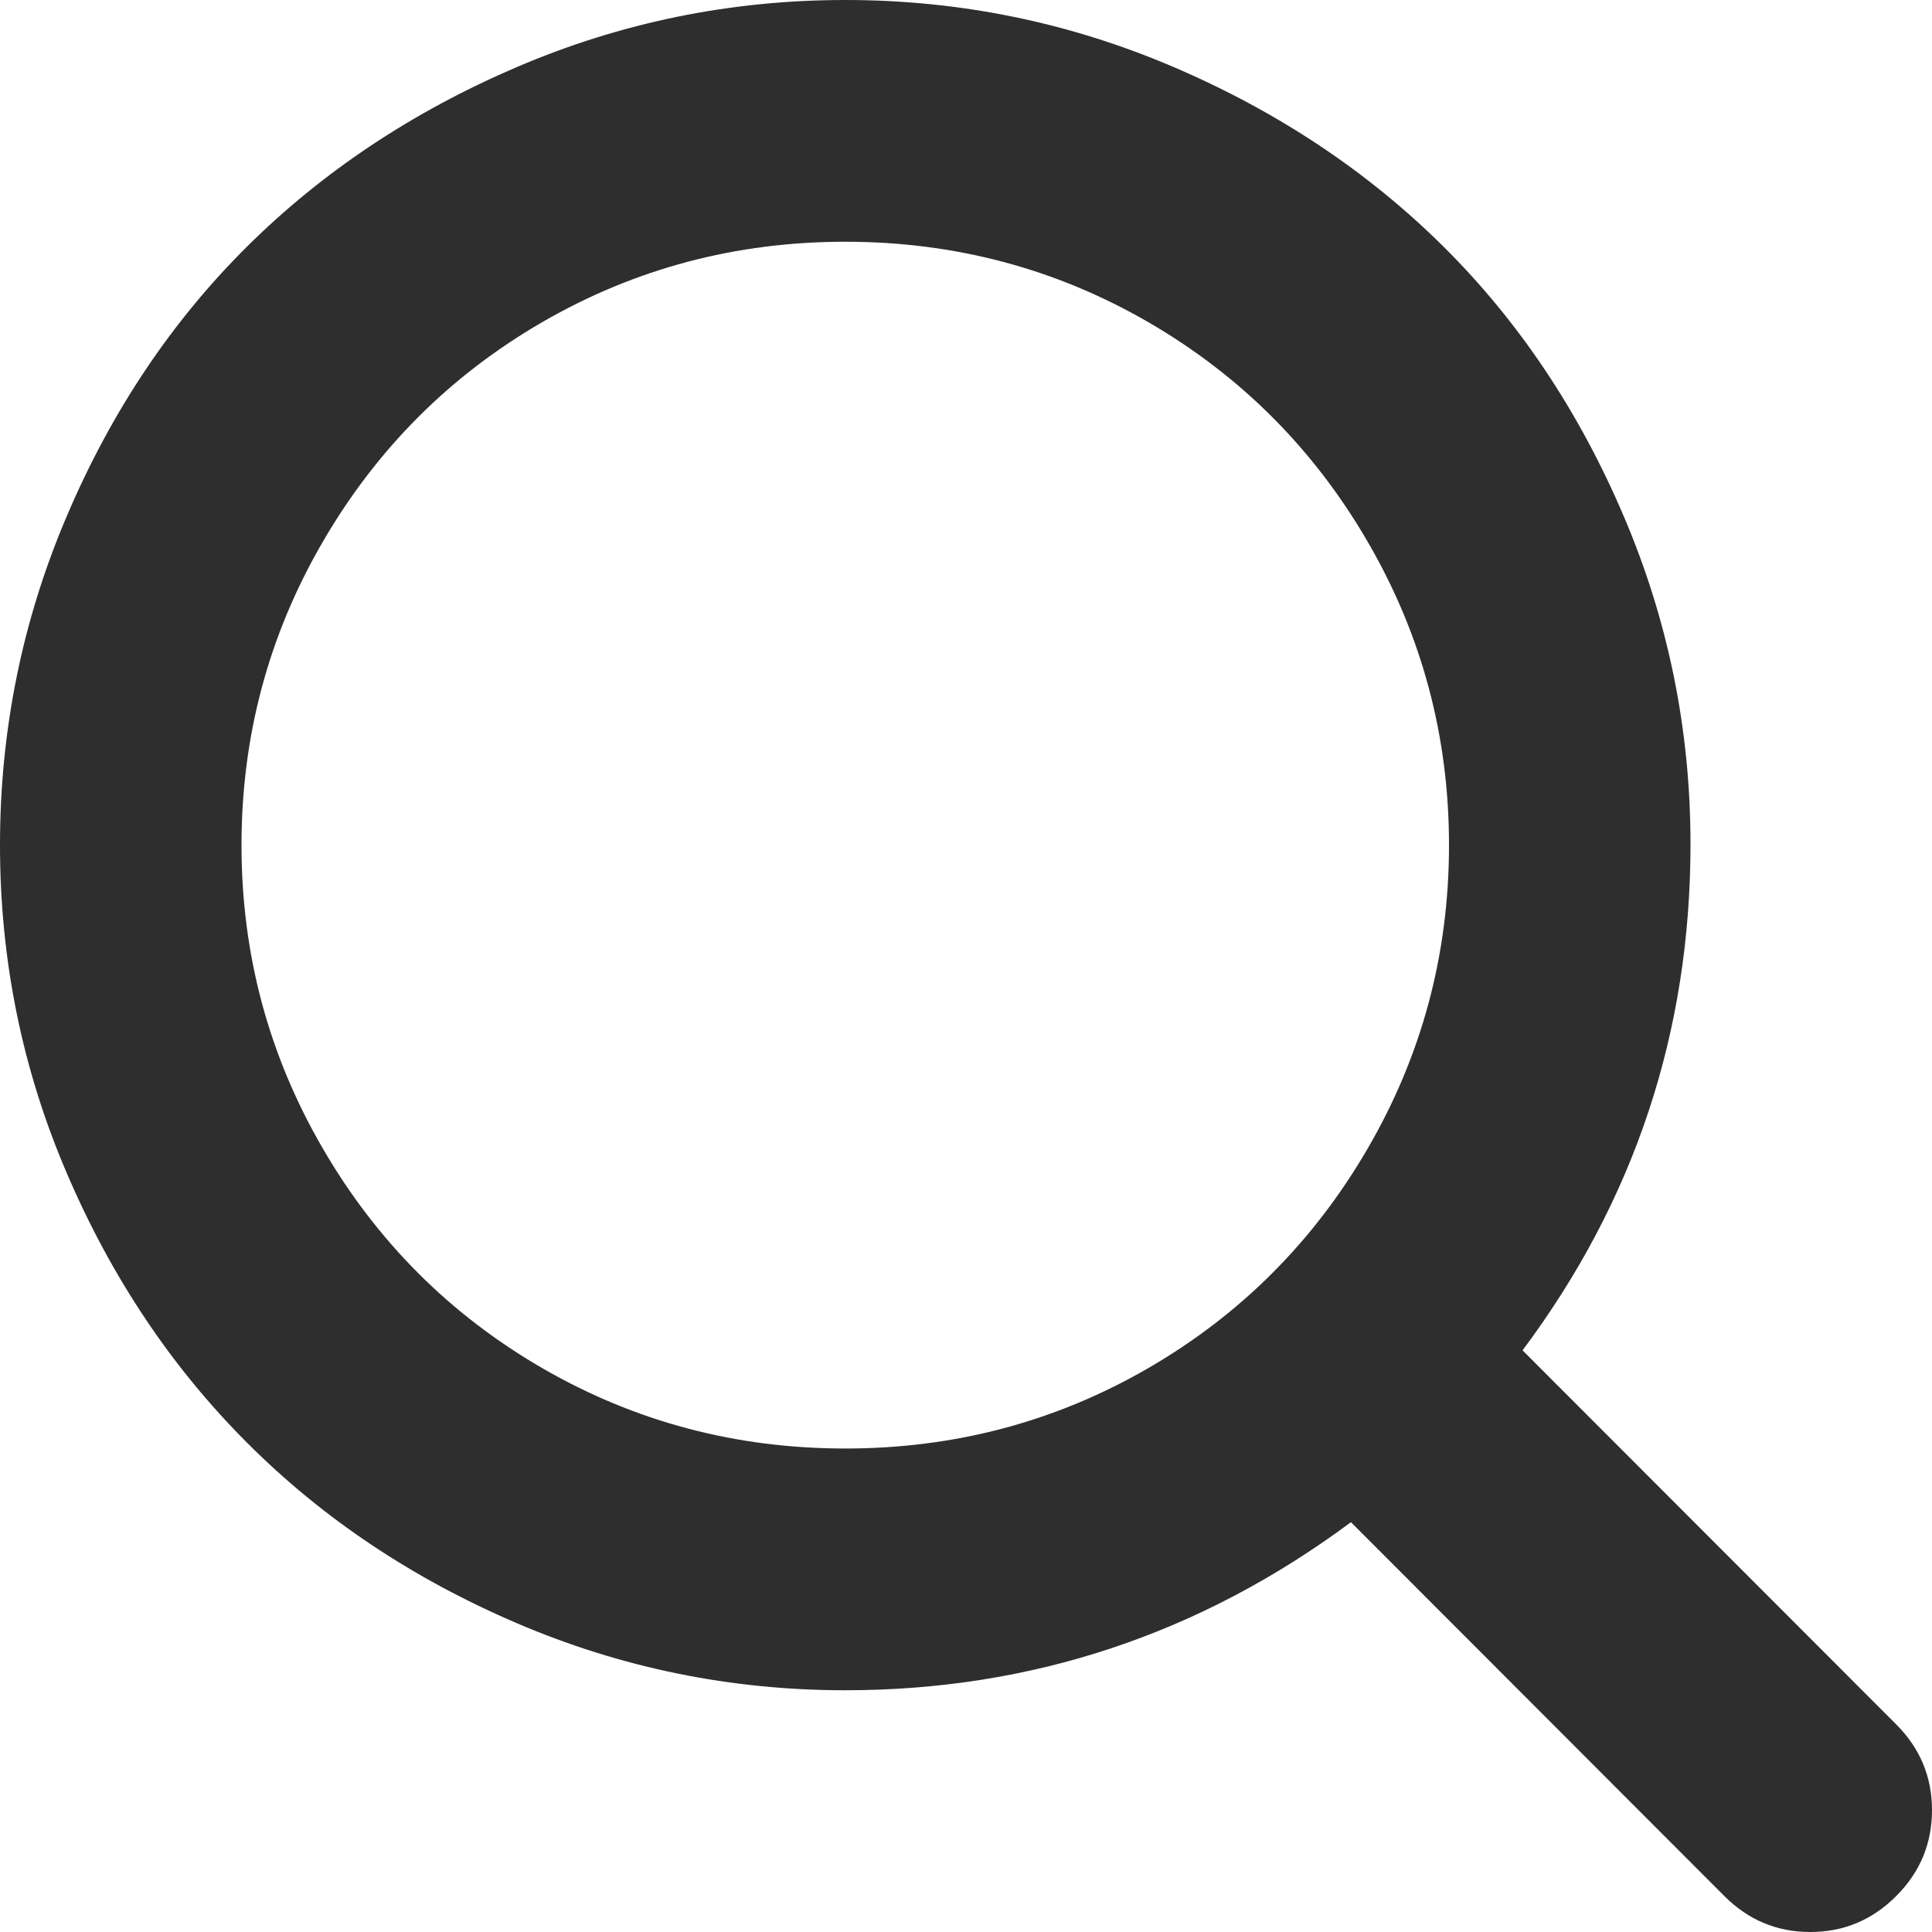
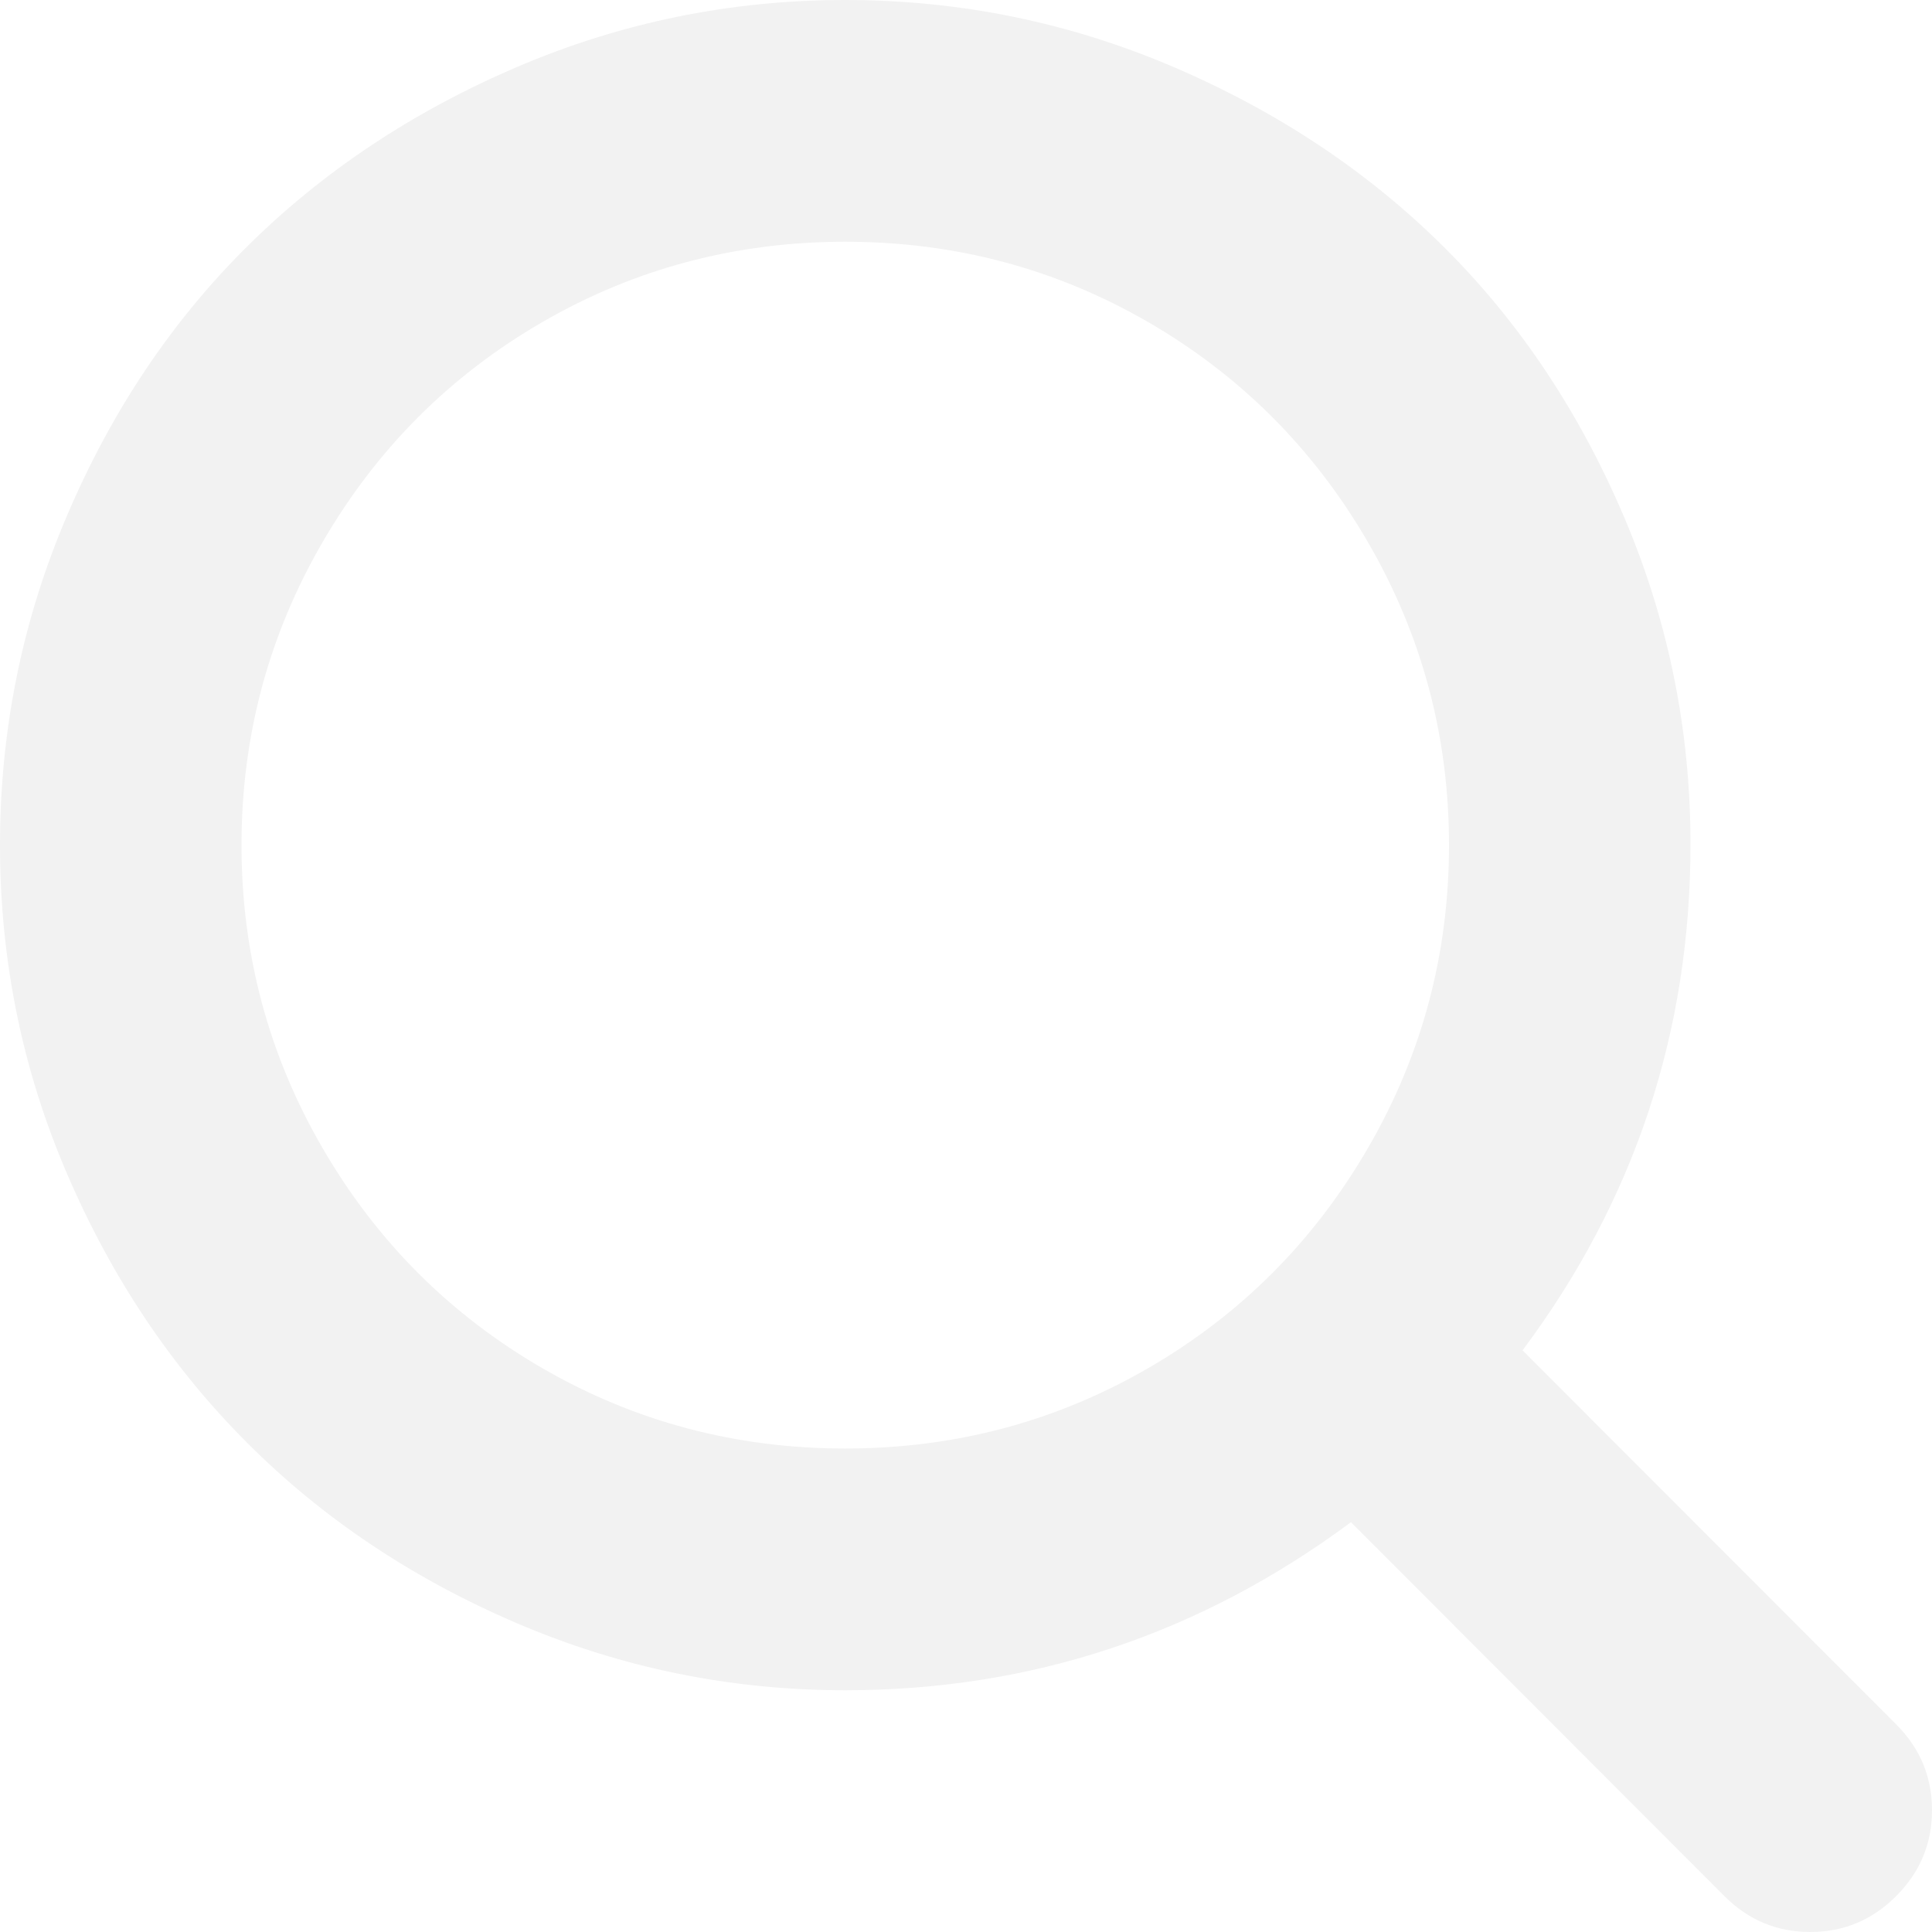
<svg xmlns="http://www.w3.org/2000/svg" width="16" height="16" viewBox="0 0 16 16" fill="none">
-   <path d="M15.703 15.703C15.505 15.901 15.268 16 14.992 16C14.716 16 14.479 15.901 14.281 15.703L11.188 12.606C9.938 13.534 8.542 13.998 7 13.998C6.052 13.998 5.146 13.813 4.281 13.443C3.417 13.073 2.672 12.575 2.047 11.949C1.422 11.324 0.924 10.581 0.555 9.72C0.185 8.86 0 7.953 0 6.999C0 6.045 0.185 5.135 0.555 4.27C0.924 3.404 1.422 2.661 2.047 2.041C2.672 1.421 3.417 0.925 4.281 0.555C5.146 0.185 6.052 0 7 0C7.948 0 8.854 0.185 9.719 0.555C10.583 0.925 11.328 1.421 11.953 2.041C12.578 2.661 13.075 3.404 13.445 4.27C13.815 5.135 14 6.042 14 6.991C14 8.545 13.537 9.942 12.609 11.183L15.703 14.28C15.901 14.478 16 14.715 16 14.991C16 15.268 15.901 15.505 15.703 15.703ZM7 2.002C6.094 2.002 5.258 2.224 4.492 2.667C3.727 3.11 3.12 3.717 2.672 4.489C2.224 5.26 2 6.097 2 6.999C2 7.901 2.224 8.738 2.672 9.509C3.12 10.281 3.727 10.888 4.492 11.331C5.258 11.774 6.094 11.996 7 11.996C7.906 11.996 8.742 11.774 9.508 11.331C10.273 10.888 10.88 10.281 11.328 9.509C11.776 8.738 12 7.901 12 6.999C12 6.097 11.776 5.26 11.328 4.489C10.88 3.717 10.273 3.11 9.508 2.667C8.742 2.224 7.906 2.002 7 2.002Z" fill="#2E2E2E" />
+   <path d="M15.703 15.703C15.505 15.901 15.268 16 14.992 16C14.716 16 14.479 15.901 14.281 15.703L11.188 12.606C9.938 13.534 8.542 13.998 7 13.998C6.052 13.998 5.146 13.813 4.281 13.443C3.417 13.073 2.672 12.575 2.047 11.949C1.422 11.324 0.924 10.581 0.555 9.72C0.185 8.86 0 7.953 0 6.999C0 6.045 0.185 5.135 0.555 4.27C0.924 3.404 1.422 2.661 2.047 2.041C2.672 1.421 3.417 0.925 4.281 0.555C5.146 0.185 6.052 0 7 0C7.948 0 8.854 0.185 9.719 0.555C10.583 0.925 11.328 1.421 11.953 2.041C12.578 2.661 13.075 3.404 13.445 4.27C13.815 5.135 14 6.042 14 6.991C14 8.545 13.537 9.942 12.609 11.183L15.703 14.28C15.901 14.478 16 14.715 16 14.991C16 15.268 15.901 15.505 15.703 15.703ZM7 2.002C6.094 2.002 5.258 2.224 4.492 2.667C3.727 3.11 3.12 3.717 2.672 4.489C2.224 5.26 2 6.097 2 6.999C2 7.901 2.224 8.738 2.672 9.509C3.12 10.281 3.727 10.888 4.492 11.331C5.258 11.774 6.094 11.996 7 11.996C7.906 11.996 8.742 11.774 9.508 11.331C10.273 10.888 10.88 10.281 11.328 9.509C11.776 8.738 12 7.901 12 6.999C12 6.097 11.776 5.26 11.328 4.489C10.88 3.717 10.273 3.11 9.508 2.667C8.742 2.224 7.906 2.002 7 2.002Z" fill="#F2F2F2" />
</svg>
